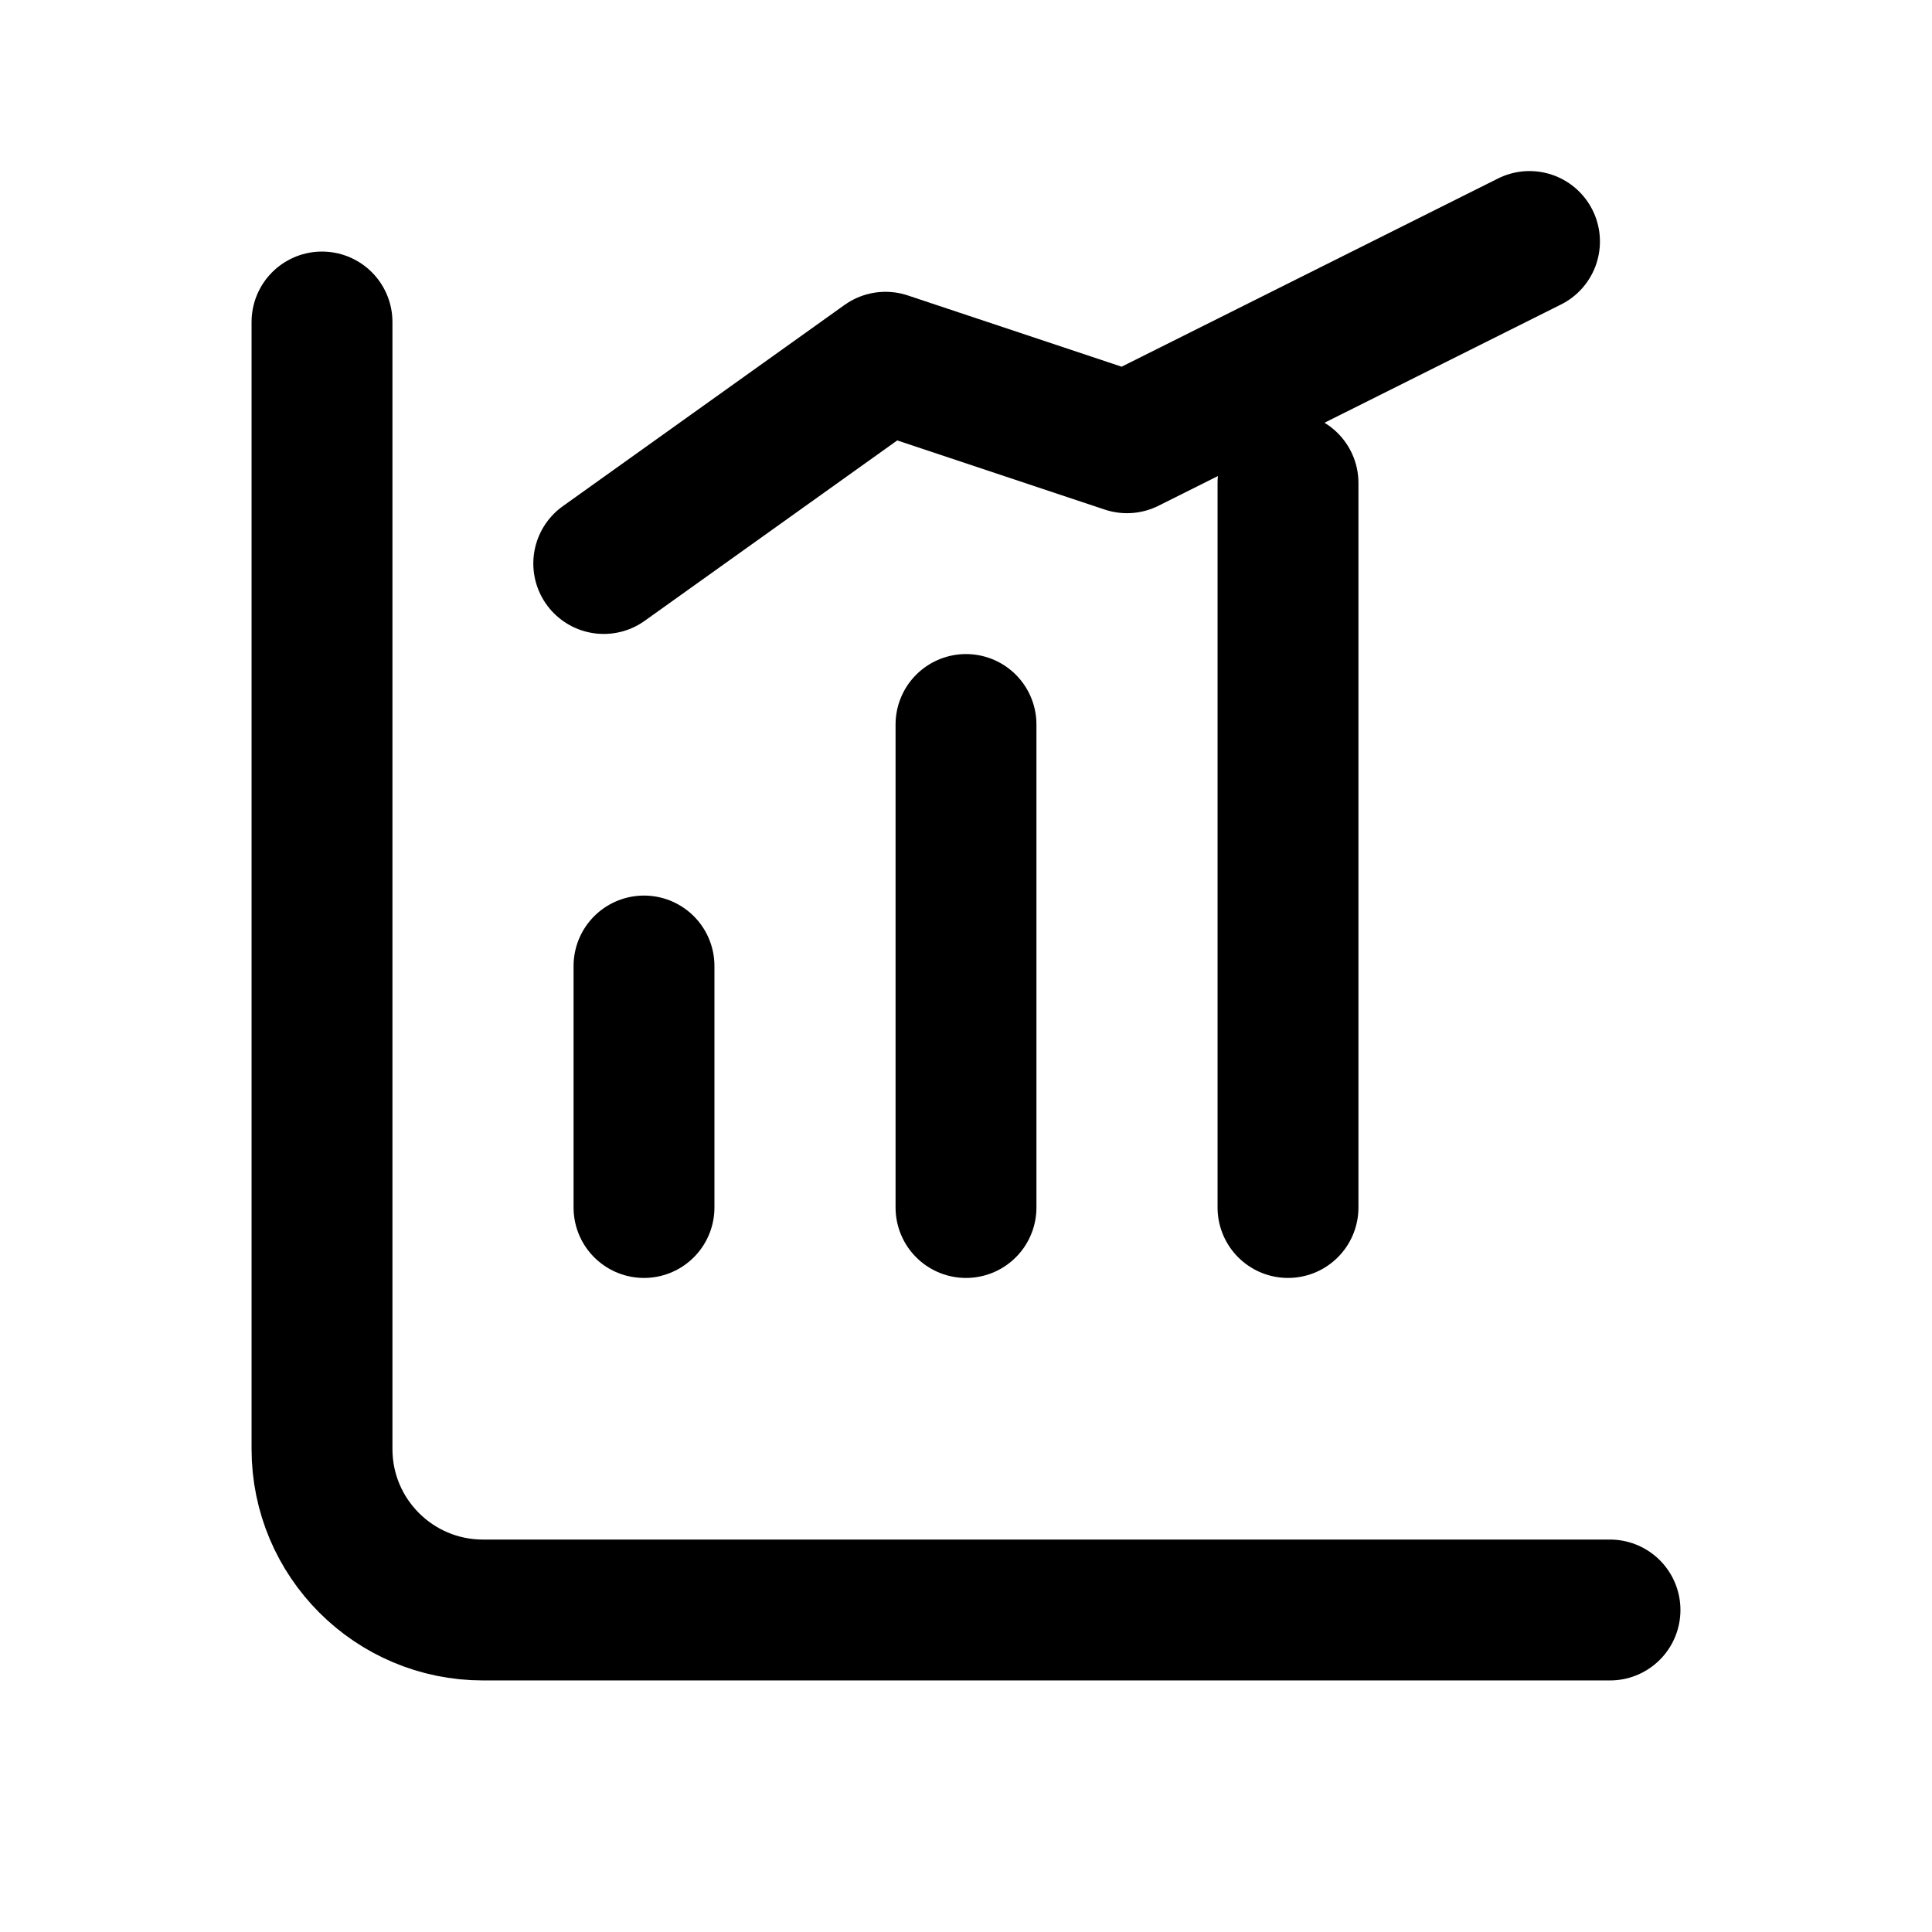
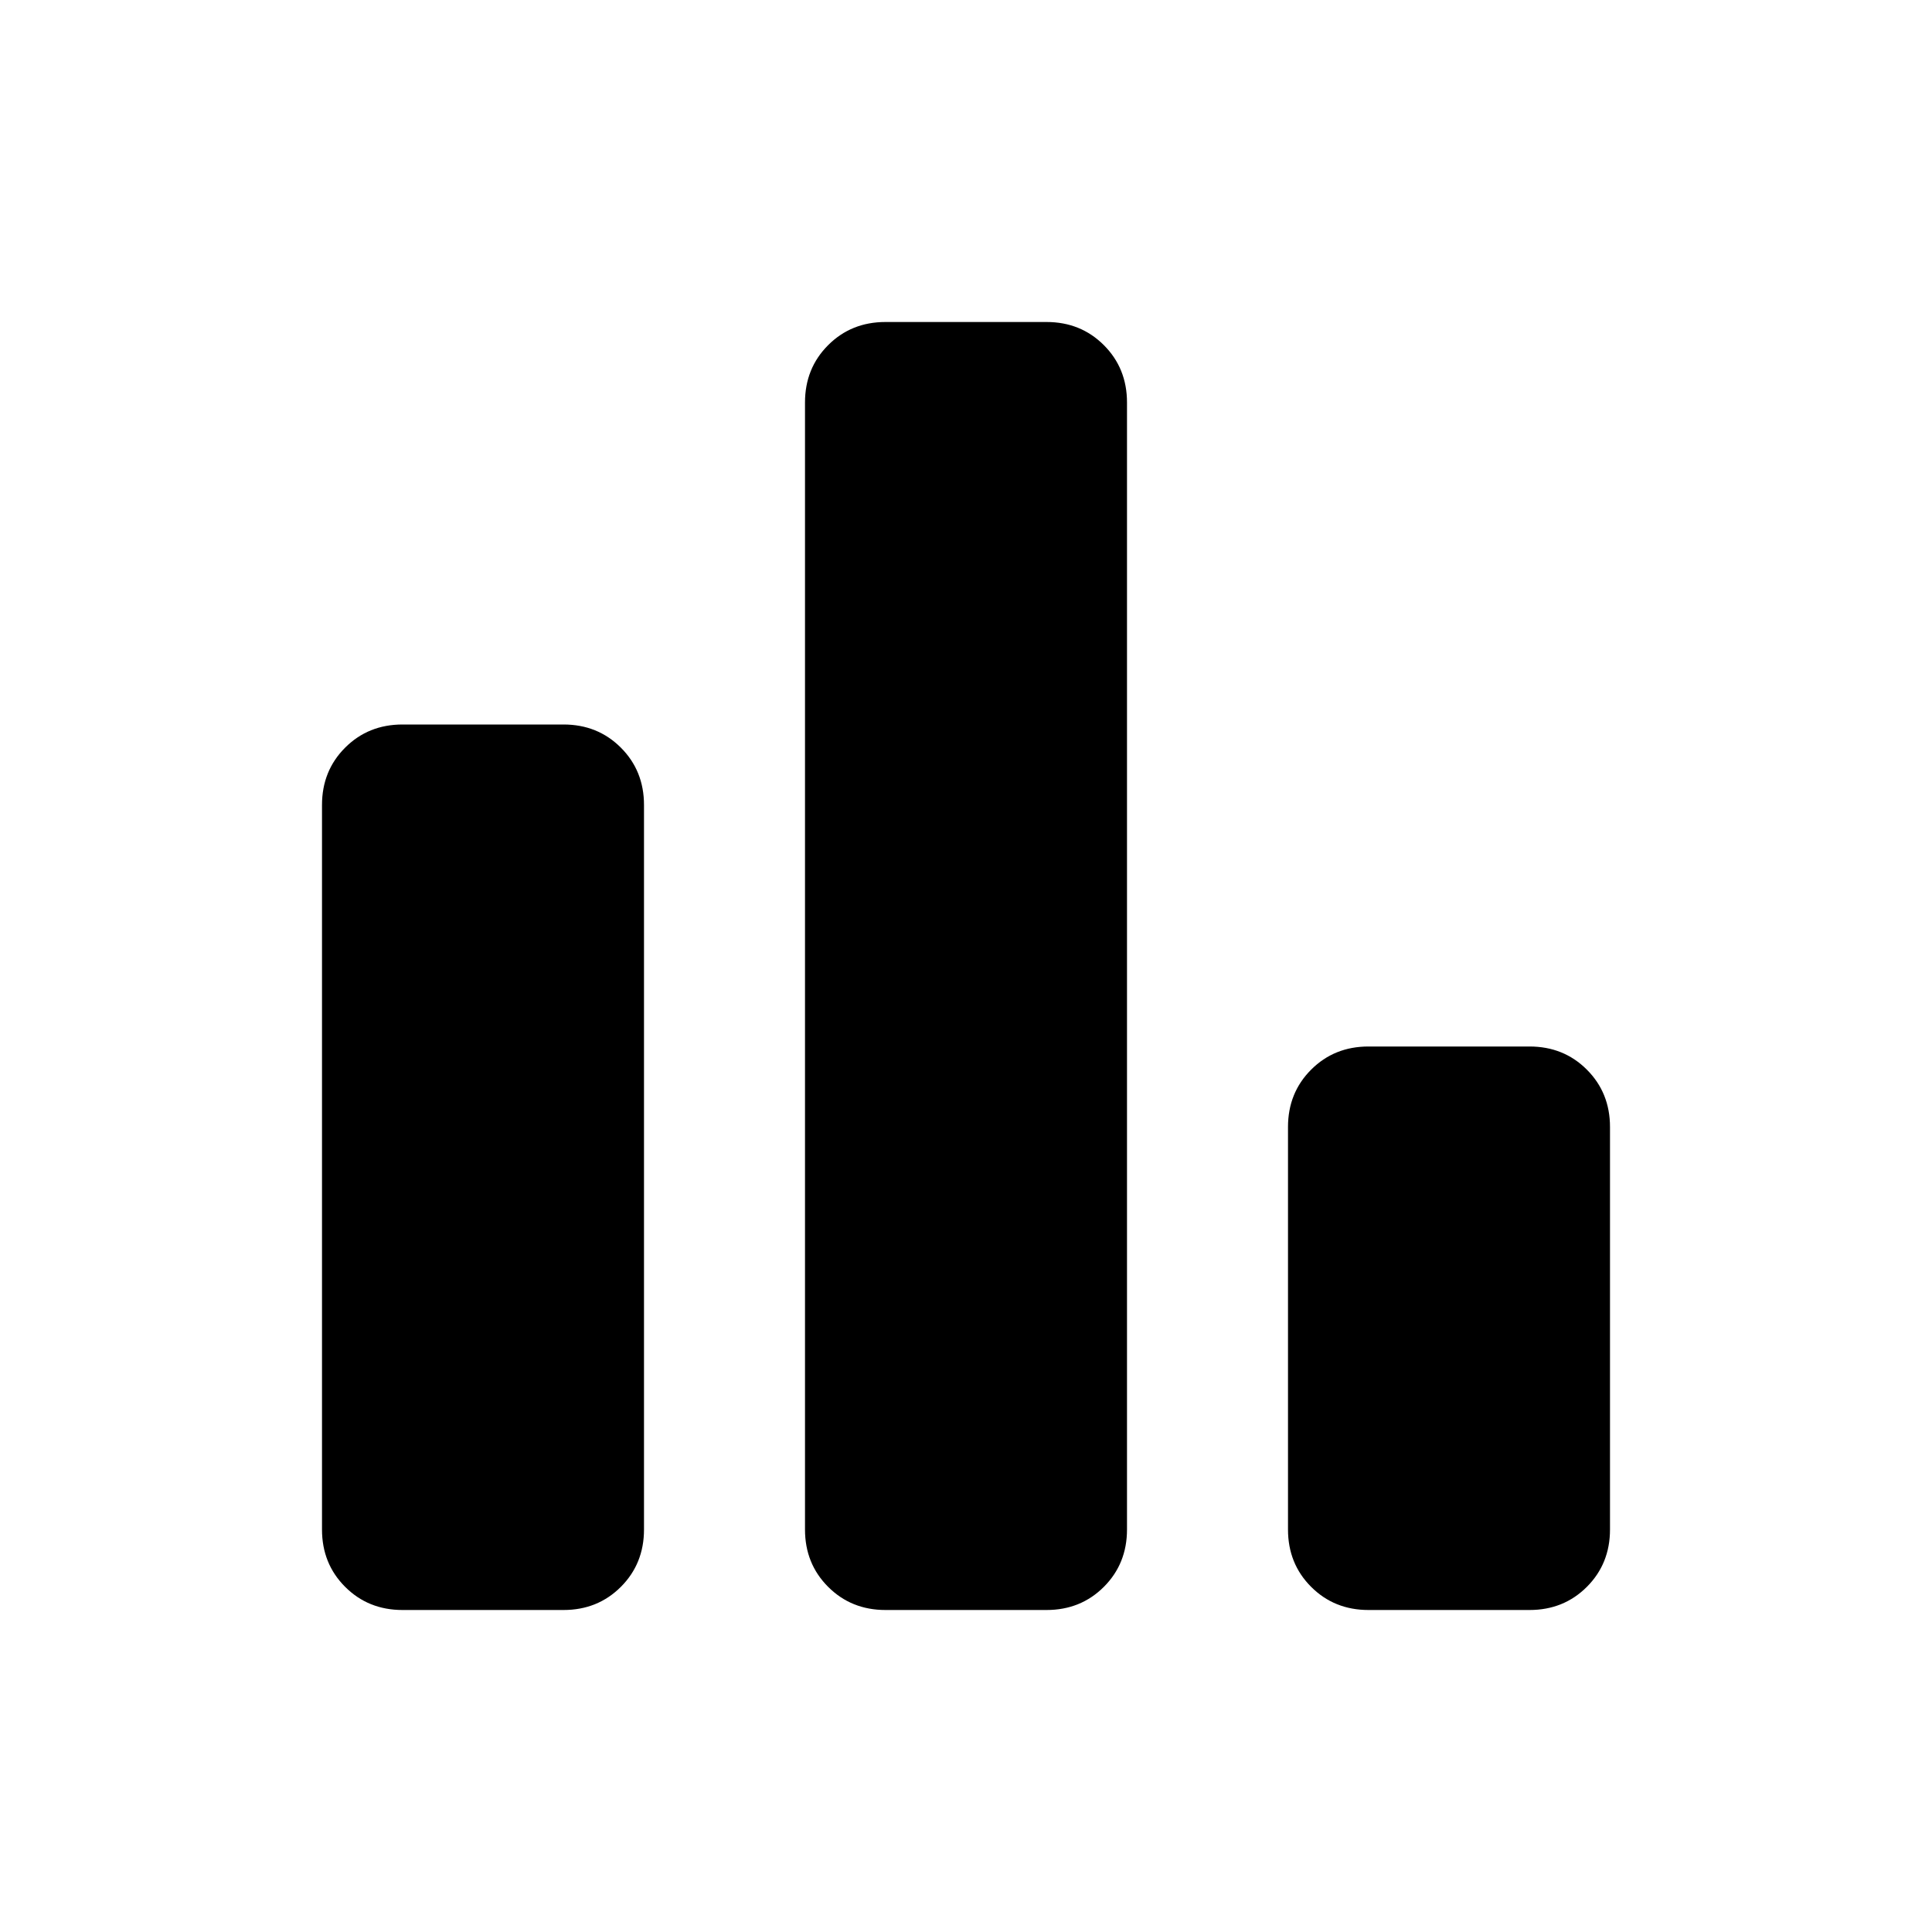
- <svg xmlns="http://www.w3.org/2000/svg" viewBox="0 0 24 24" fill="none" stroke="currentColor" stroke-width="1.75" stroke-linecap="round" stroke-linejoin="round">
-   <path d="M4 4v14a2 2 0 0 0 2 2h14M8 15v-3m4 3V9m4 6V6M7.5 7 11 4.5l3 1L19 3" />
+ <svg xmlns="http://www.w3.org/2000/svg" height="24" viewBox="0 -960 960 960" width="24">
+   <path d="M680-160q-17 0-28.5-11.5T640-200v-200q0-17 11.5-28.5T680-440h80q17 0 28.5 11.5T800-400v200q0 17-11.5 28.5T760-160h-80Zm-240 0q-17 0-28.5-11.5T400-200v-560q0-17 11.5-28.5T440-800h80q17 0 28.5 11.5T560-760v560q0 17-11.5 28.5T520-160h-80Zm-240 0q-17 0-28.5-11.5T160-200v-360q0-17 11.5-28.5T200-600h80q17 0 28.5 11.5T320-560v360q0 17-11.5 28.5T280-160h-80Z" />
</svg>
